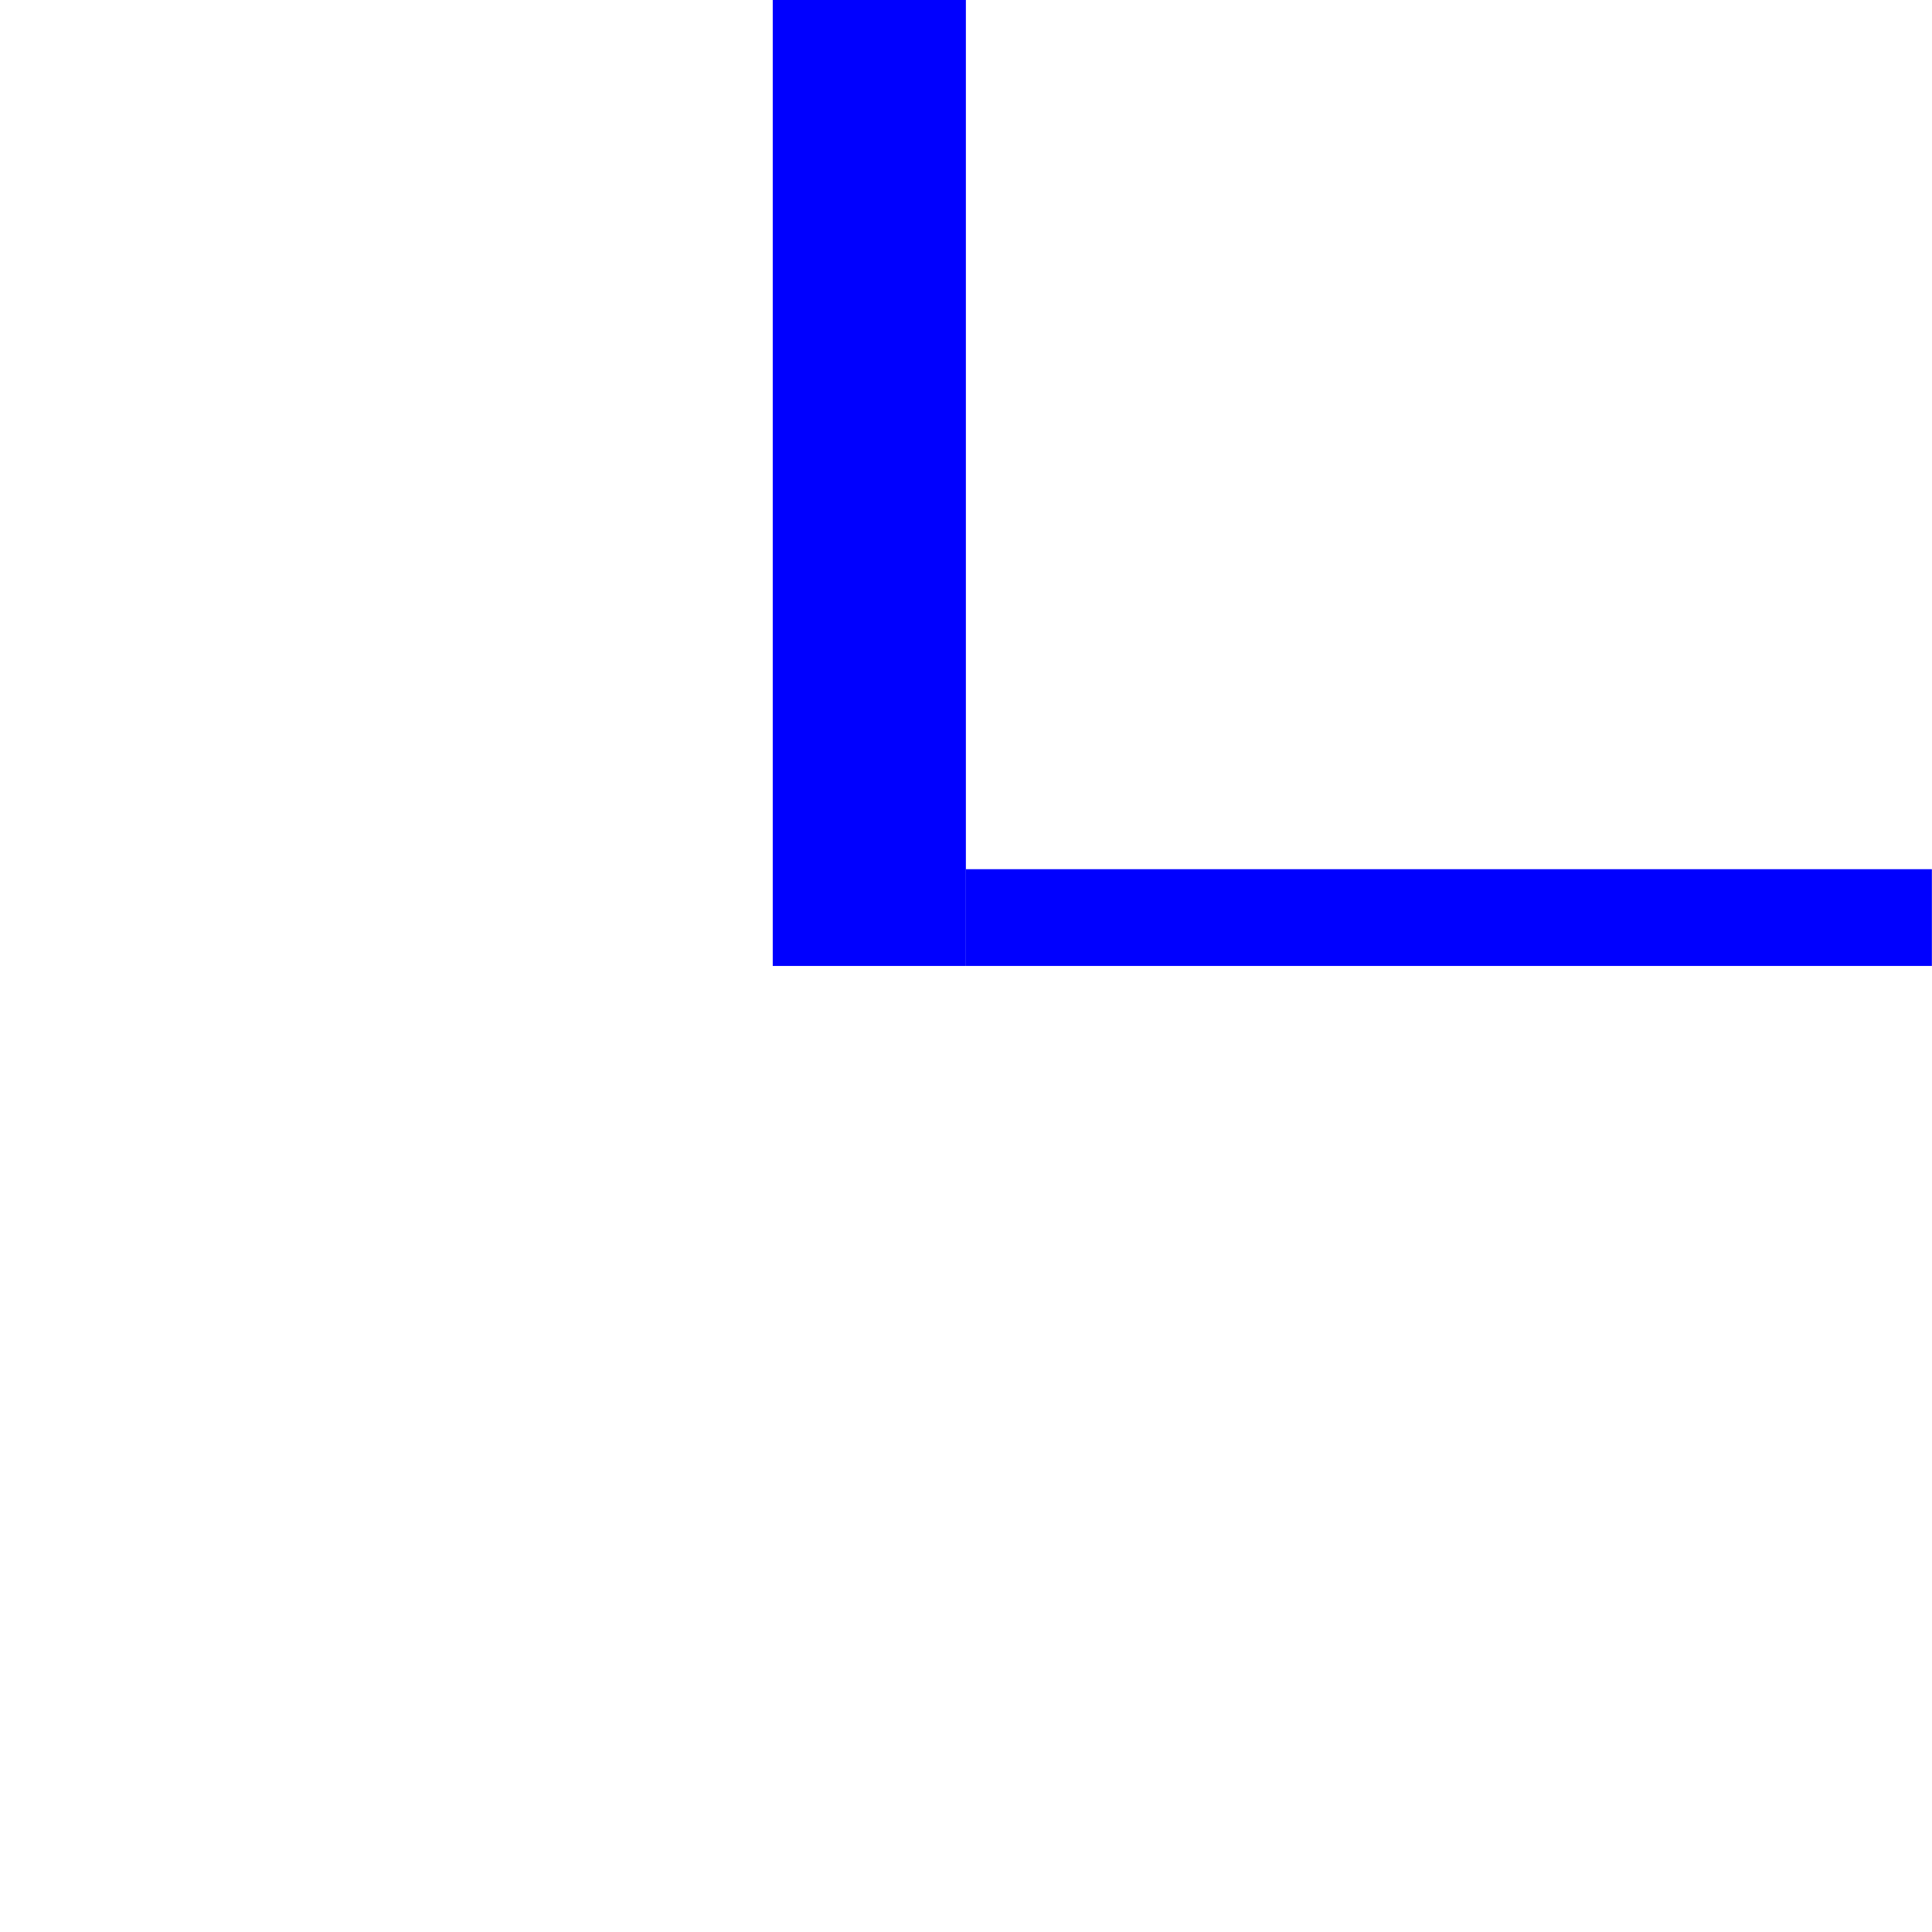
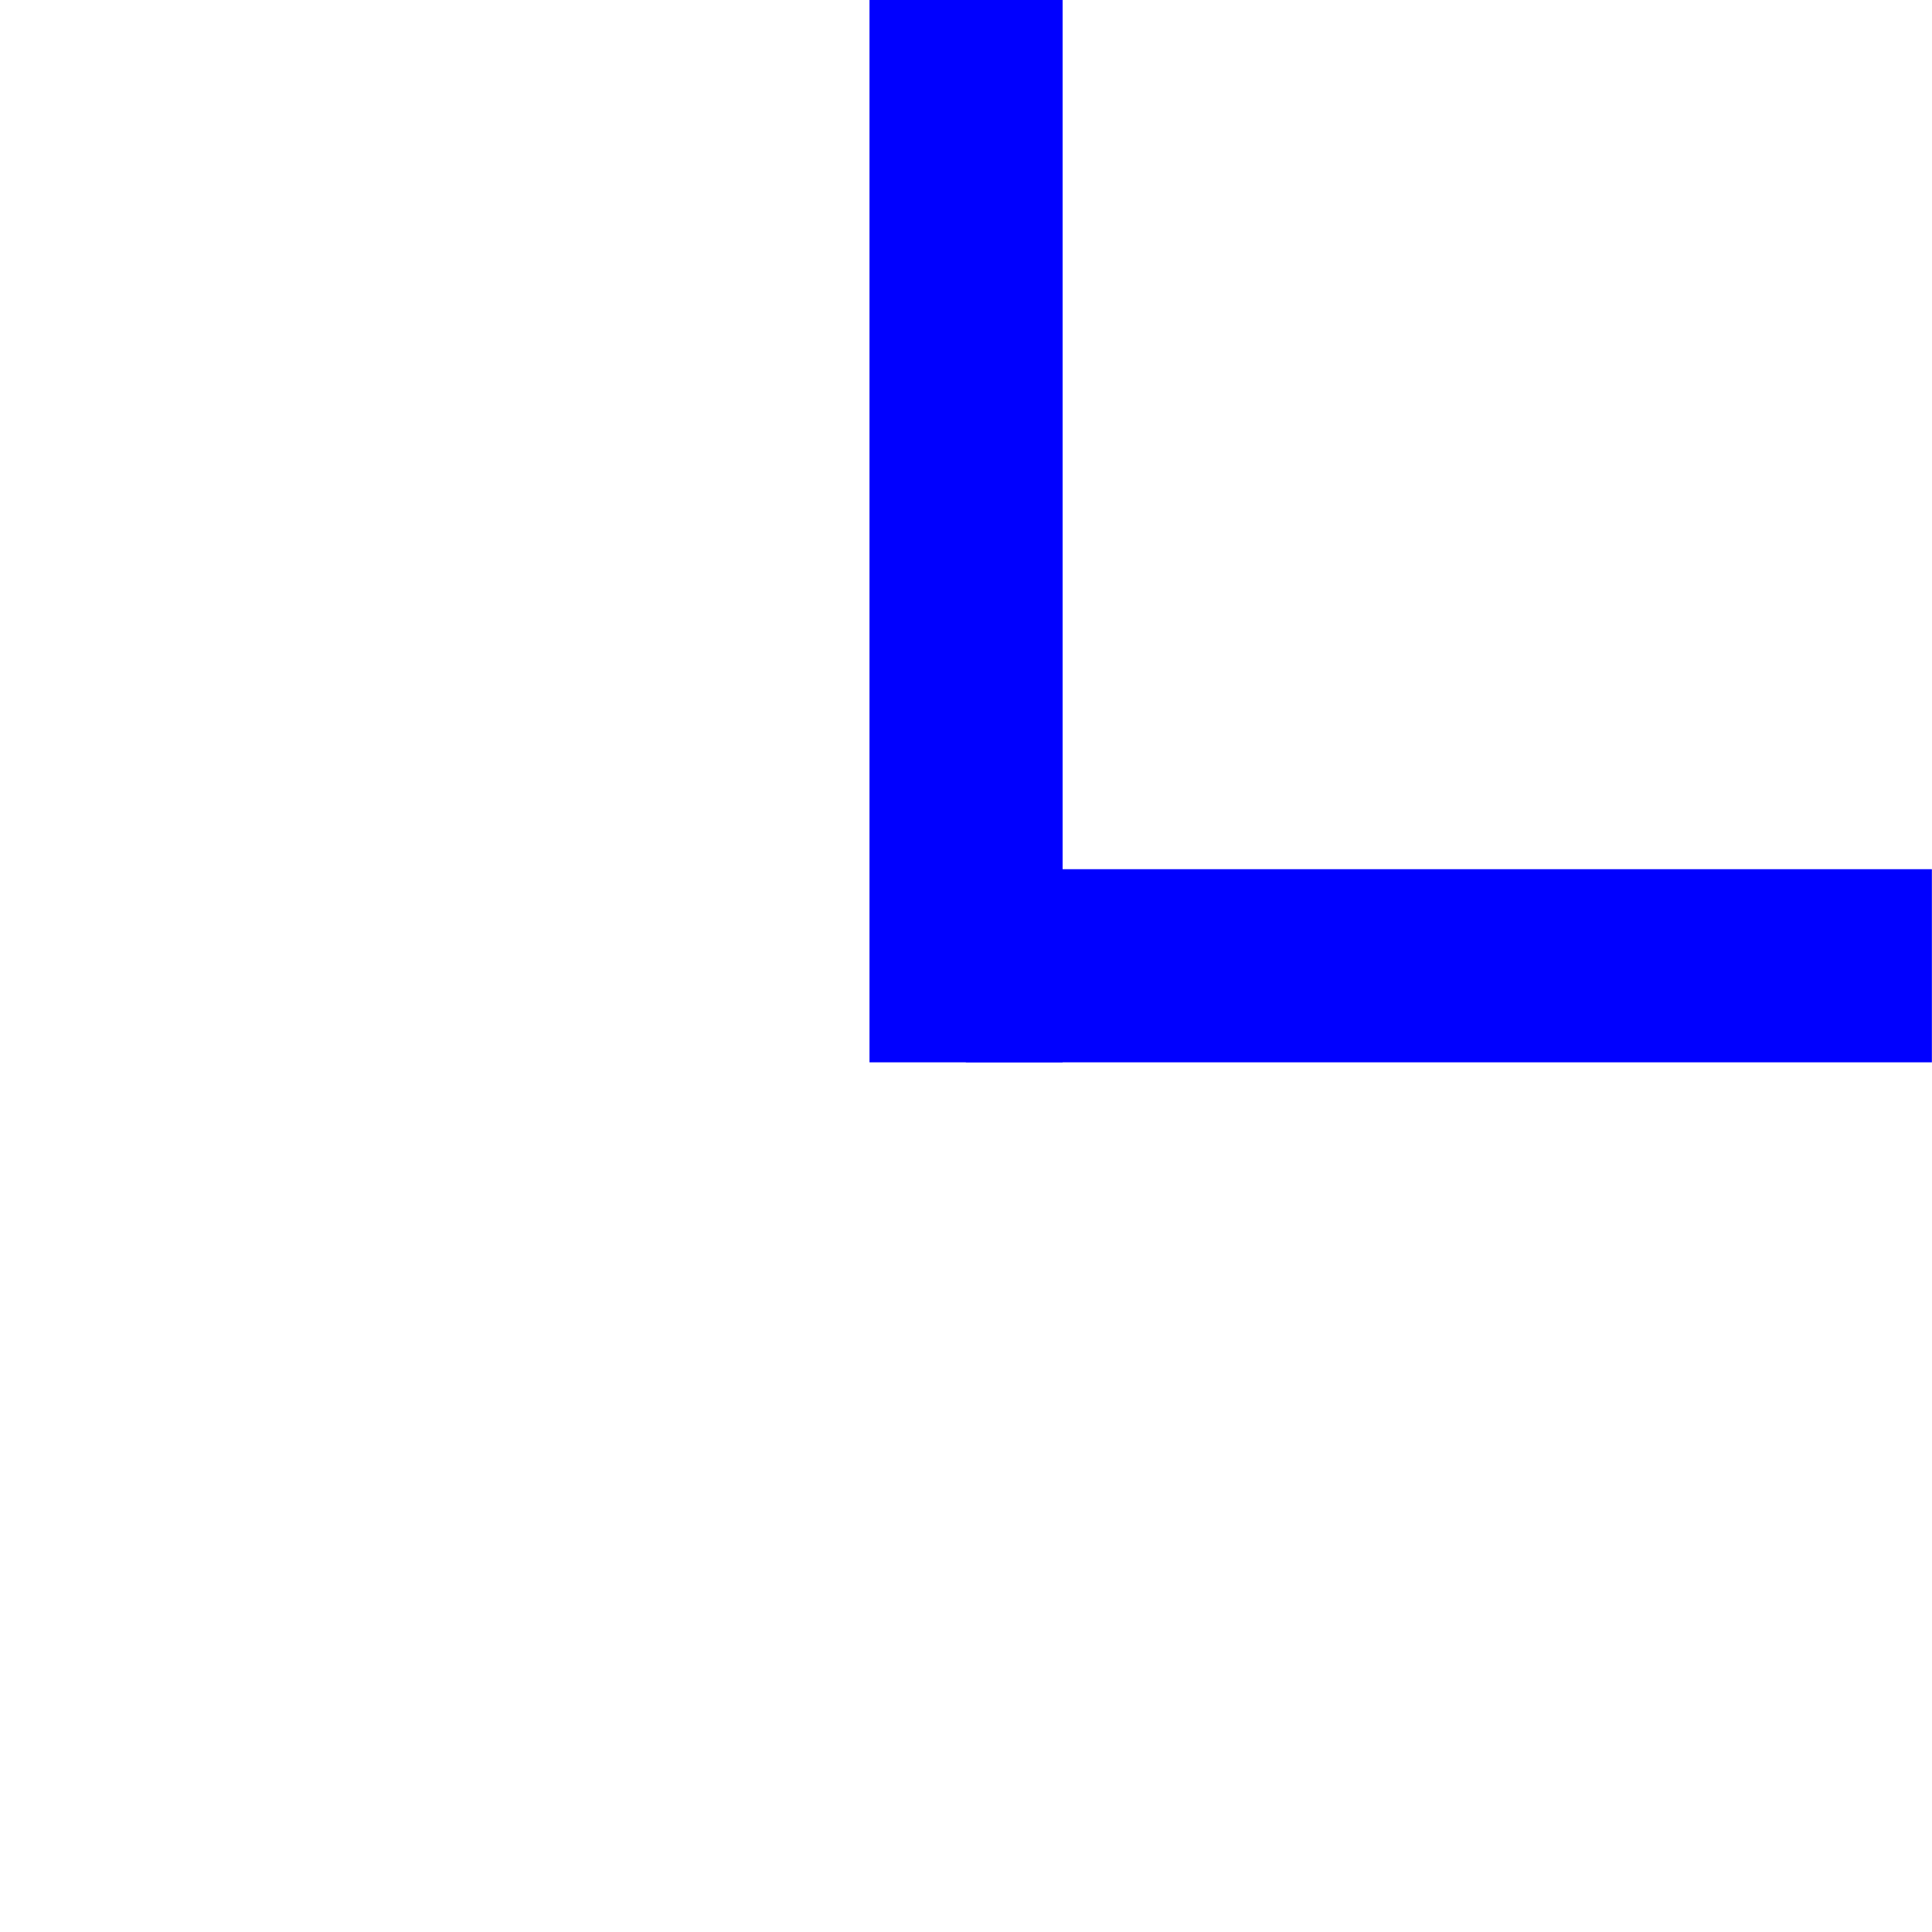
<svg xmlns="http://www.w3.org/2000/svg" width="20" height="20" viewBox="0 0 5.292 5.292" version="1.1" id="svg8">
  <defs id="defs2" />
  <g id="layer1" transform="translate(0,-291.7083)">
    <path style="opacity:1;fill:#ffc107;fill-opacity:1;stroke:none;stroke-width:0.386;stroke-miterlimit:4;stroke-dasharray:none;stroke-opacity:1" d="m 50.206,401.677 c 110.217,0.713 55.109,0.356 0,0 z" id="rect997" />
    <g id="layer1-5" transform="translate(-49.82829,-54.46449)">
      <g id="g839" transform="translate(45.59496,51.81866)">
-         <rect style="opacity:1;fill:#0000ff;fill-opacity:1;stroke:none;stroke-width:1.183;stroke-linecap:round;stroke-linejoin:round;stroke-miterlimit:4;stroke-dasharray:none;stroke-dashoffset:0;stroke-opacity:1" id="rect834" width="0.529" height="2.646" x="6.35" y="294.354" />
-         <rect style="fill:#0000ff;fill-opacity:1;stroke:none;stroke-width:0.986;stroke-linecap:round;stroke-linejoin:round" id="rect847" width="2.646" height="0.265" x="6.879" y="296.735" />
+         <rect style="opacity:1;fill:#0000ff;fill-opacity:1;stroke:none;stroke-width:1.183;stroke-linecap:round;stroke-linejoin:round;stroke-miterlimit:4;stroke-dasharray:none;stroke-dashoffset:0;stroke-opacity:1" id="rect834" width="0.529" height="2.91" x="6.615" y="294.354" />
+         <rect style="fill:#0000ff;fill-opacity:1;stroke:none;stroke-width:0.986;stroke-linecap:round;stroke-linejoin:round" id="rect847" width="2.646" height="0.529" x="6.879" y="296.735" />
      </g>
    </g>
  </g>
</svg>
